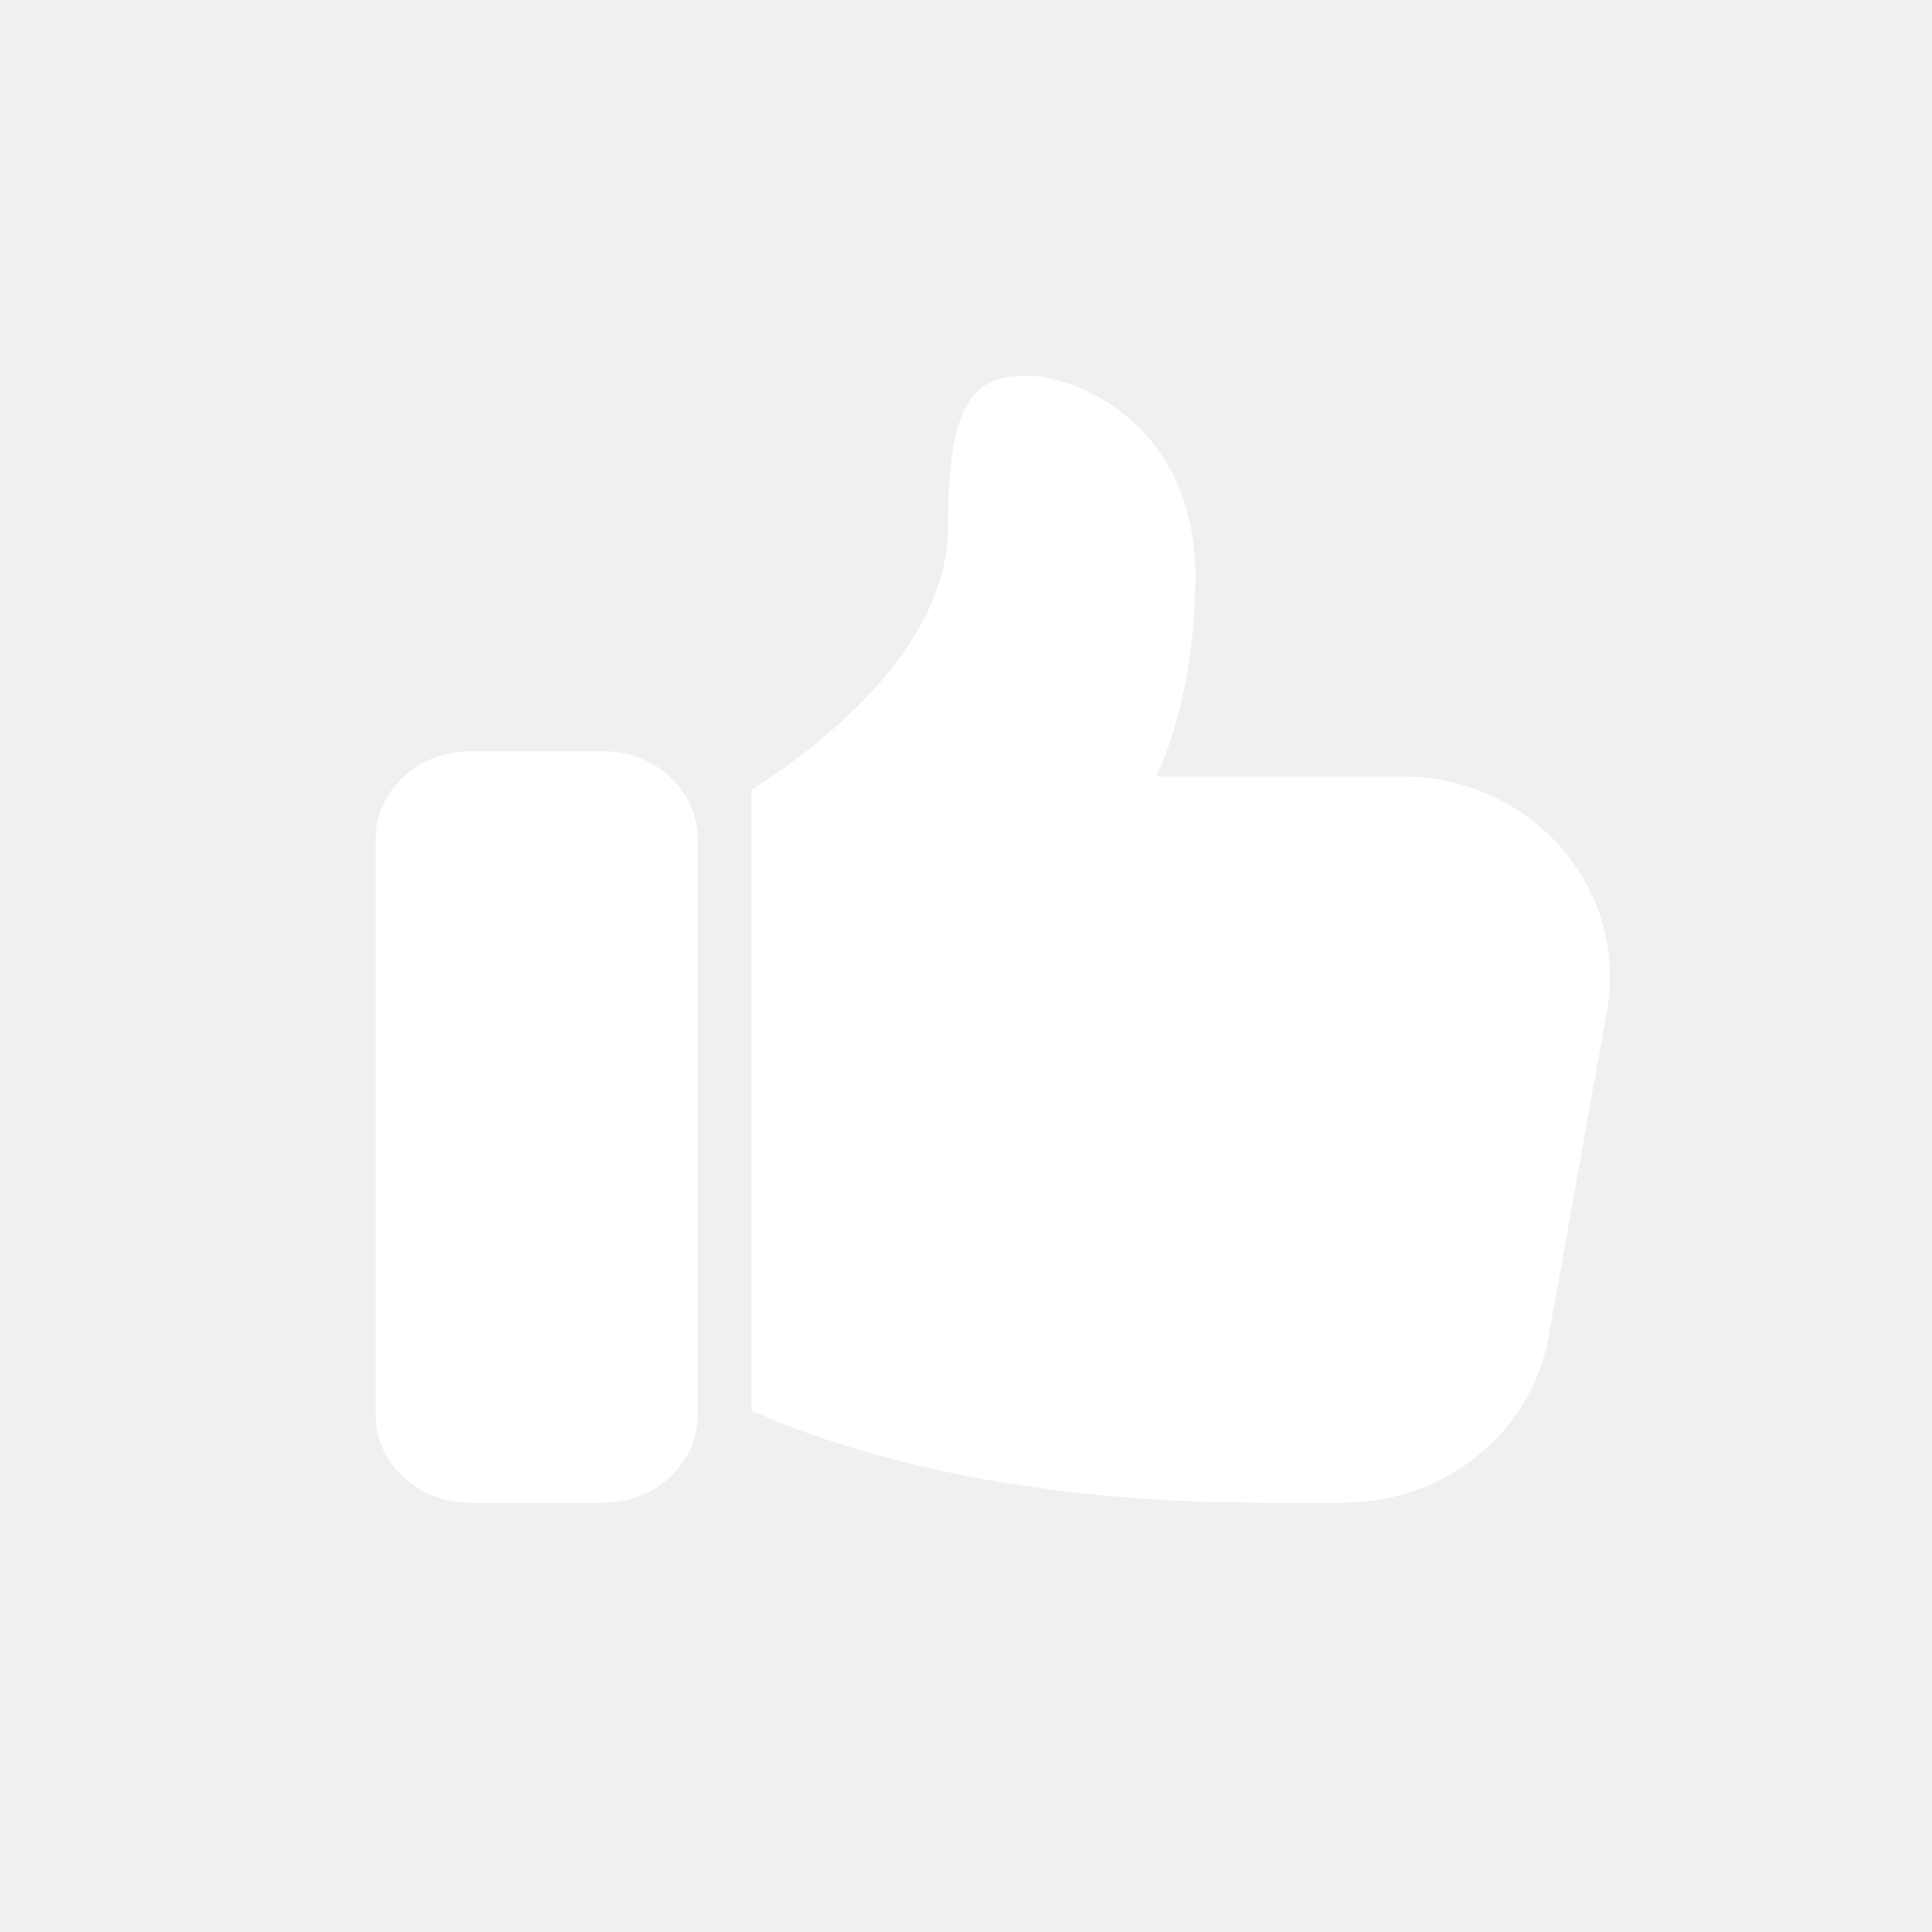
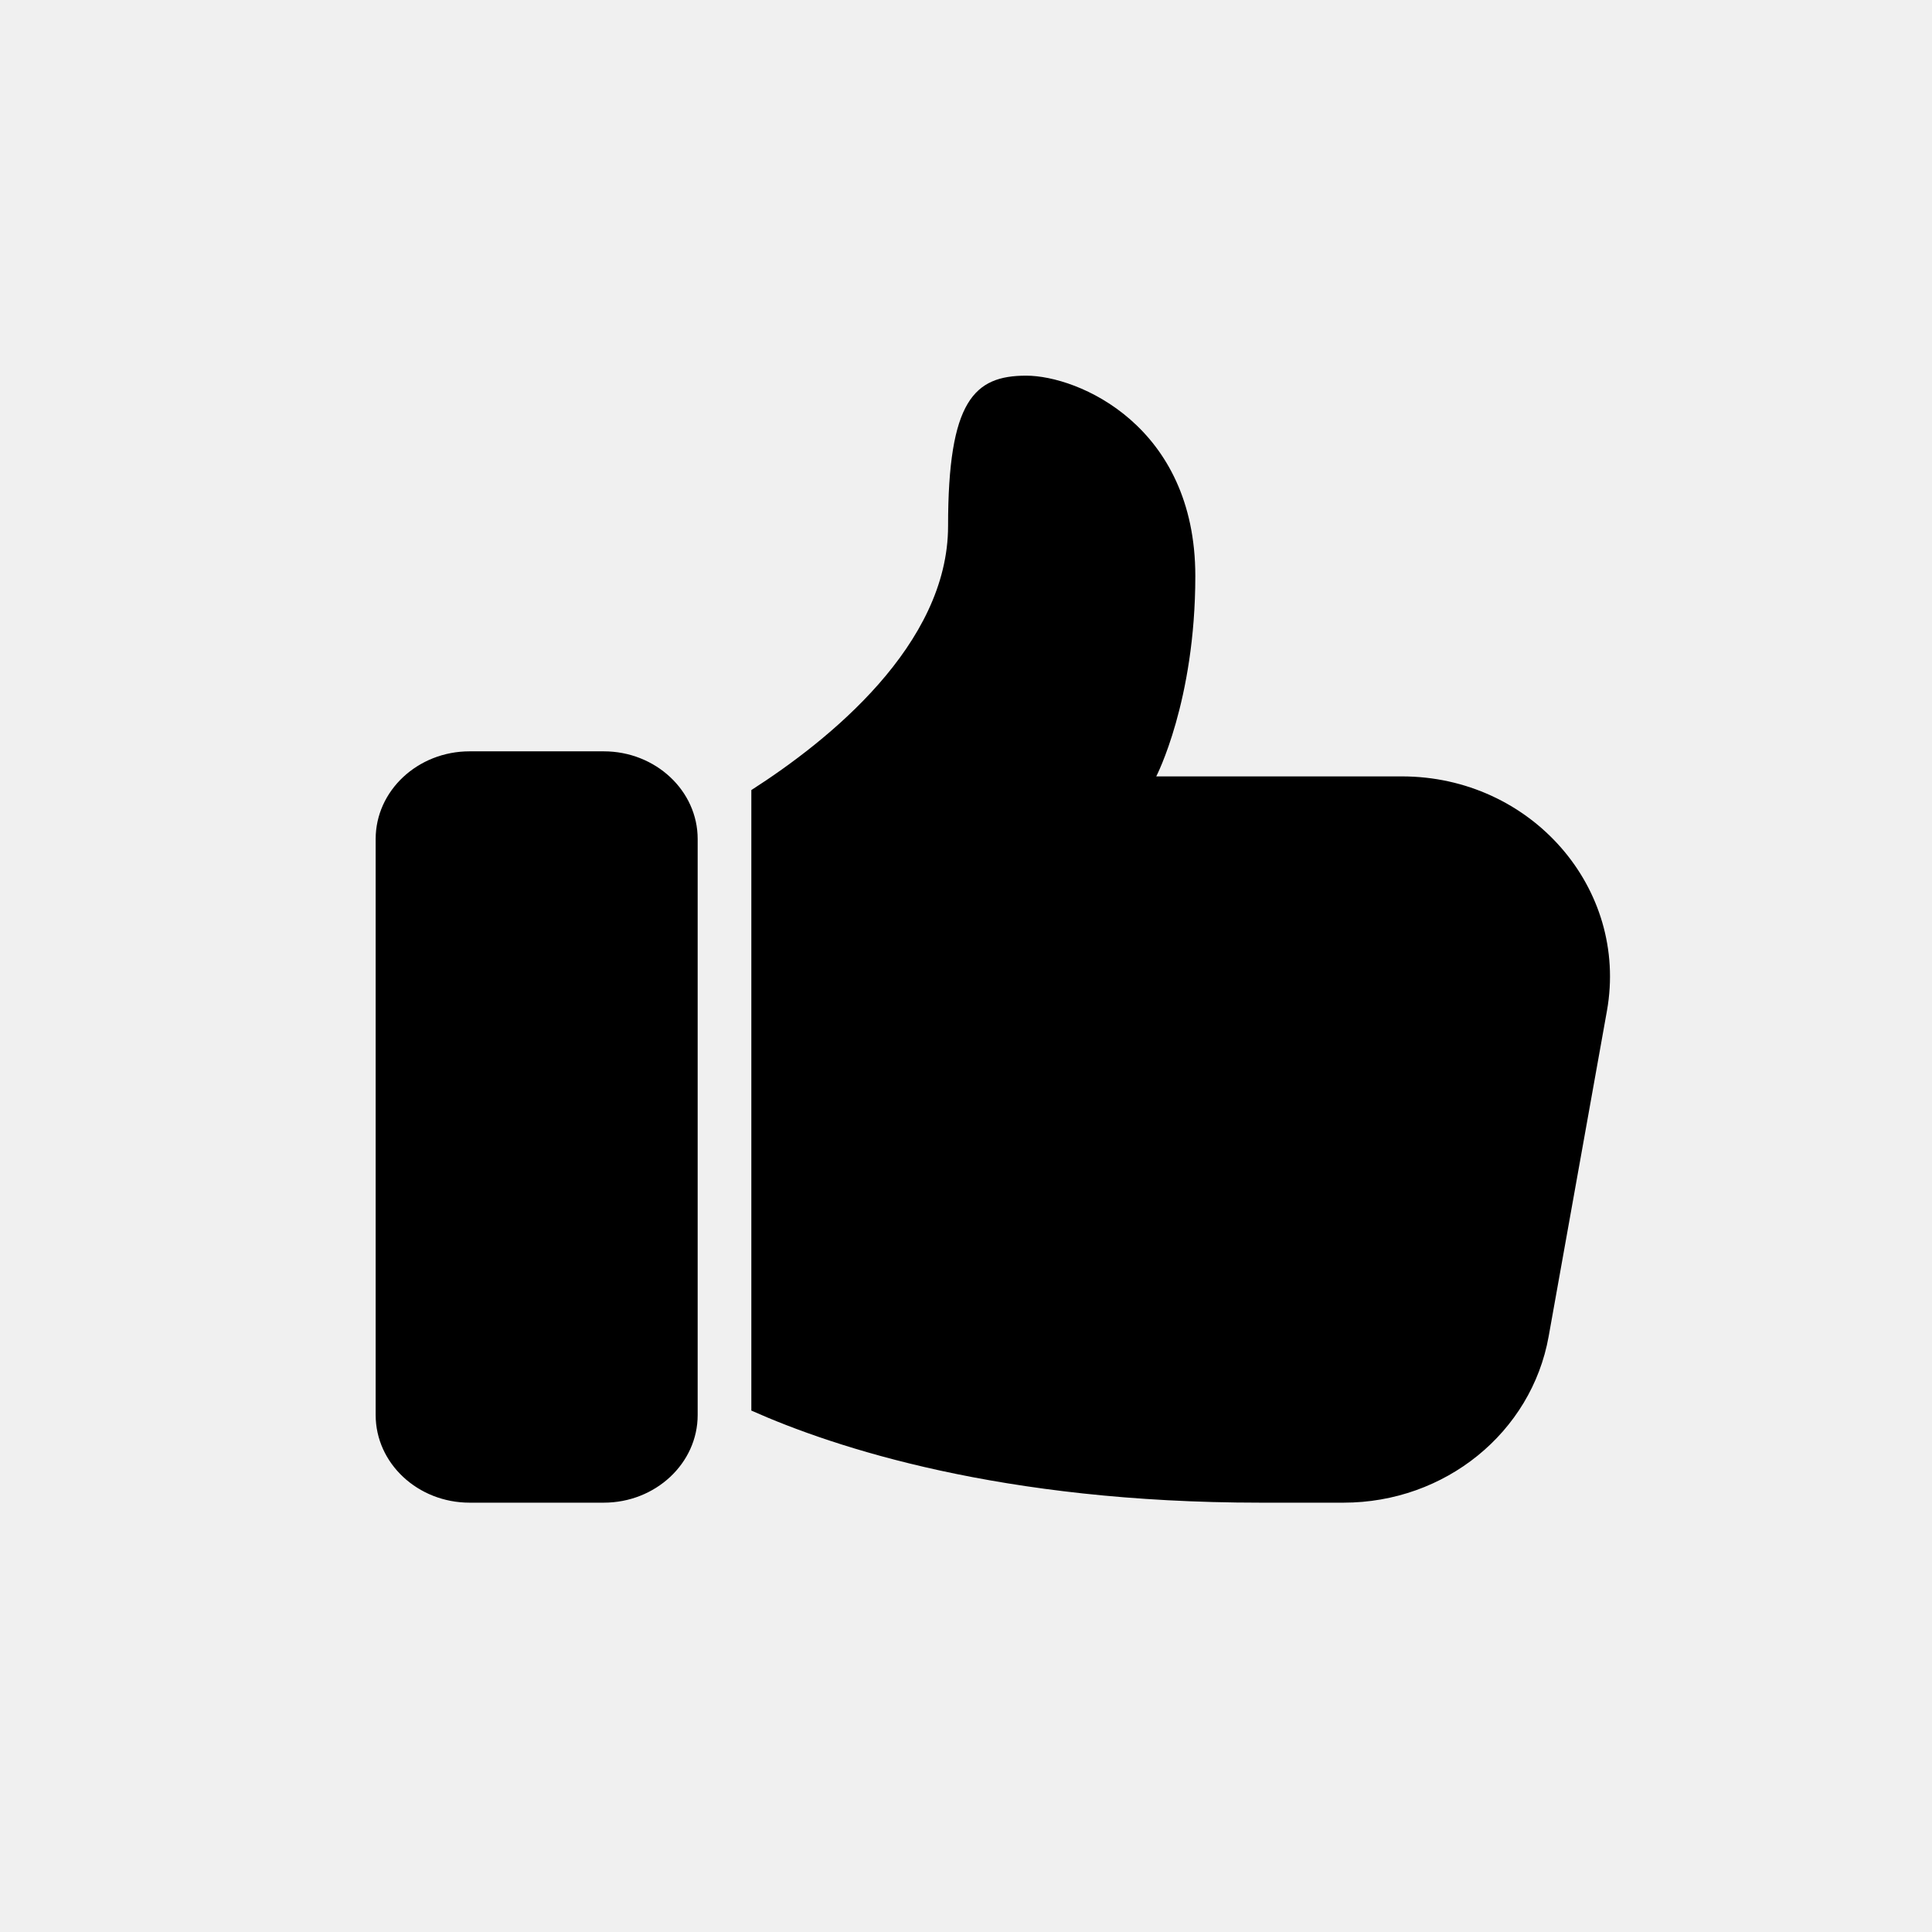
- <svg xmlns="http://www.w3.org/2000/svg" width="36" height="36" viewBox="0 0 36 36" fill="none">
-   <path fill-rule="evenodd" clip-rule="evenodd" d="M17.666 9.8C17.666 7.467 18.151 7 19.121 7C20.091 7 22.273 7.933 22.273 10.733C22.273 13.067 21.545 14.467 21.545 14.467H26.122C28.527 14.467 30.35 16.548 29.943 18.835L28.857 24.901C28.537 26.693 26.927 28 25.036 28H23.485C18.66 28 15.553 26.975 14 26.284V14.722C15.435 13.802 17.666 12.018 17.666 9.8ZM11.25 28H8.75C7.785 28 7 27.267 7 26.367V15.633C7 14.733 7.785 14 8.75 14H11.25C12.215 14 13 14.733 13 15.633V26.367C13 27.267 12.215 28 11.25 28Z" fill="white" />
+ <svg xmlns="http://www.w3.org/2000/svg" viewBox="0 0 36 36" fill="none">
+   <path fill-rule="evenodd" clip-rule="evenodd" d="M17.666 9.8C17.666 7.467 18.151 7 19.121 7C20.091 7 22.273 7.933 22.273 10.733C22.273 13.067 21.545 14.467 21.545 14.467H26.122C28.527 14.467 30.35 16.548 29.943 18.835L28.857 24.901C28.537 26.693 26.927 28 25.036 28H23.485C18.66 28 15.553 26.975 14 26.284V14.722C15.435 13.802 17.666 12.018 17.666 9.8ZM11.25 28H8.75C7.785 28 7 27.267 7 26.367V15.633C7 14.733 7.785 14 8.75 14H11.25C12.215 14 13 14.733 13 15.633V26.367C13 27.267 12.215 28 11.25 28Z" fill="currentColor" />
</svg>
